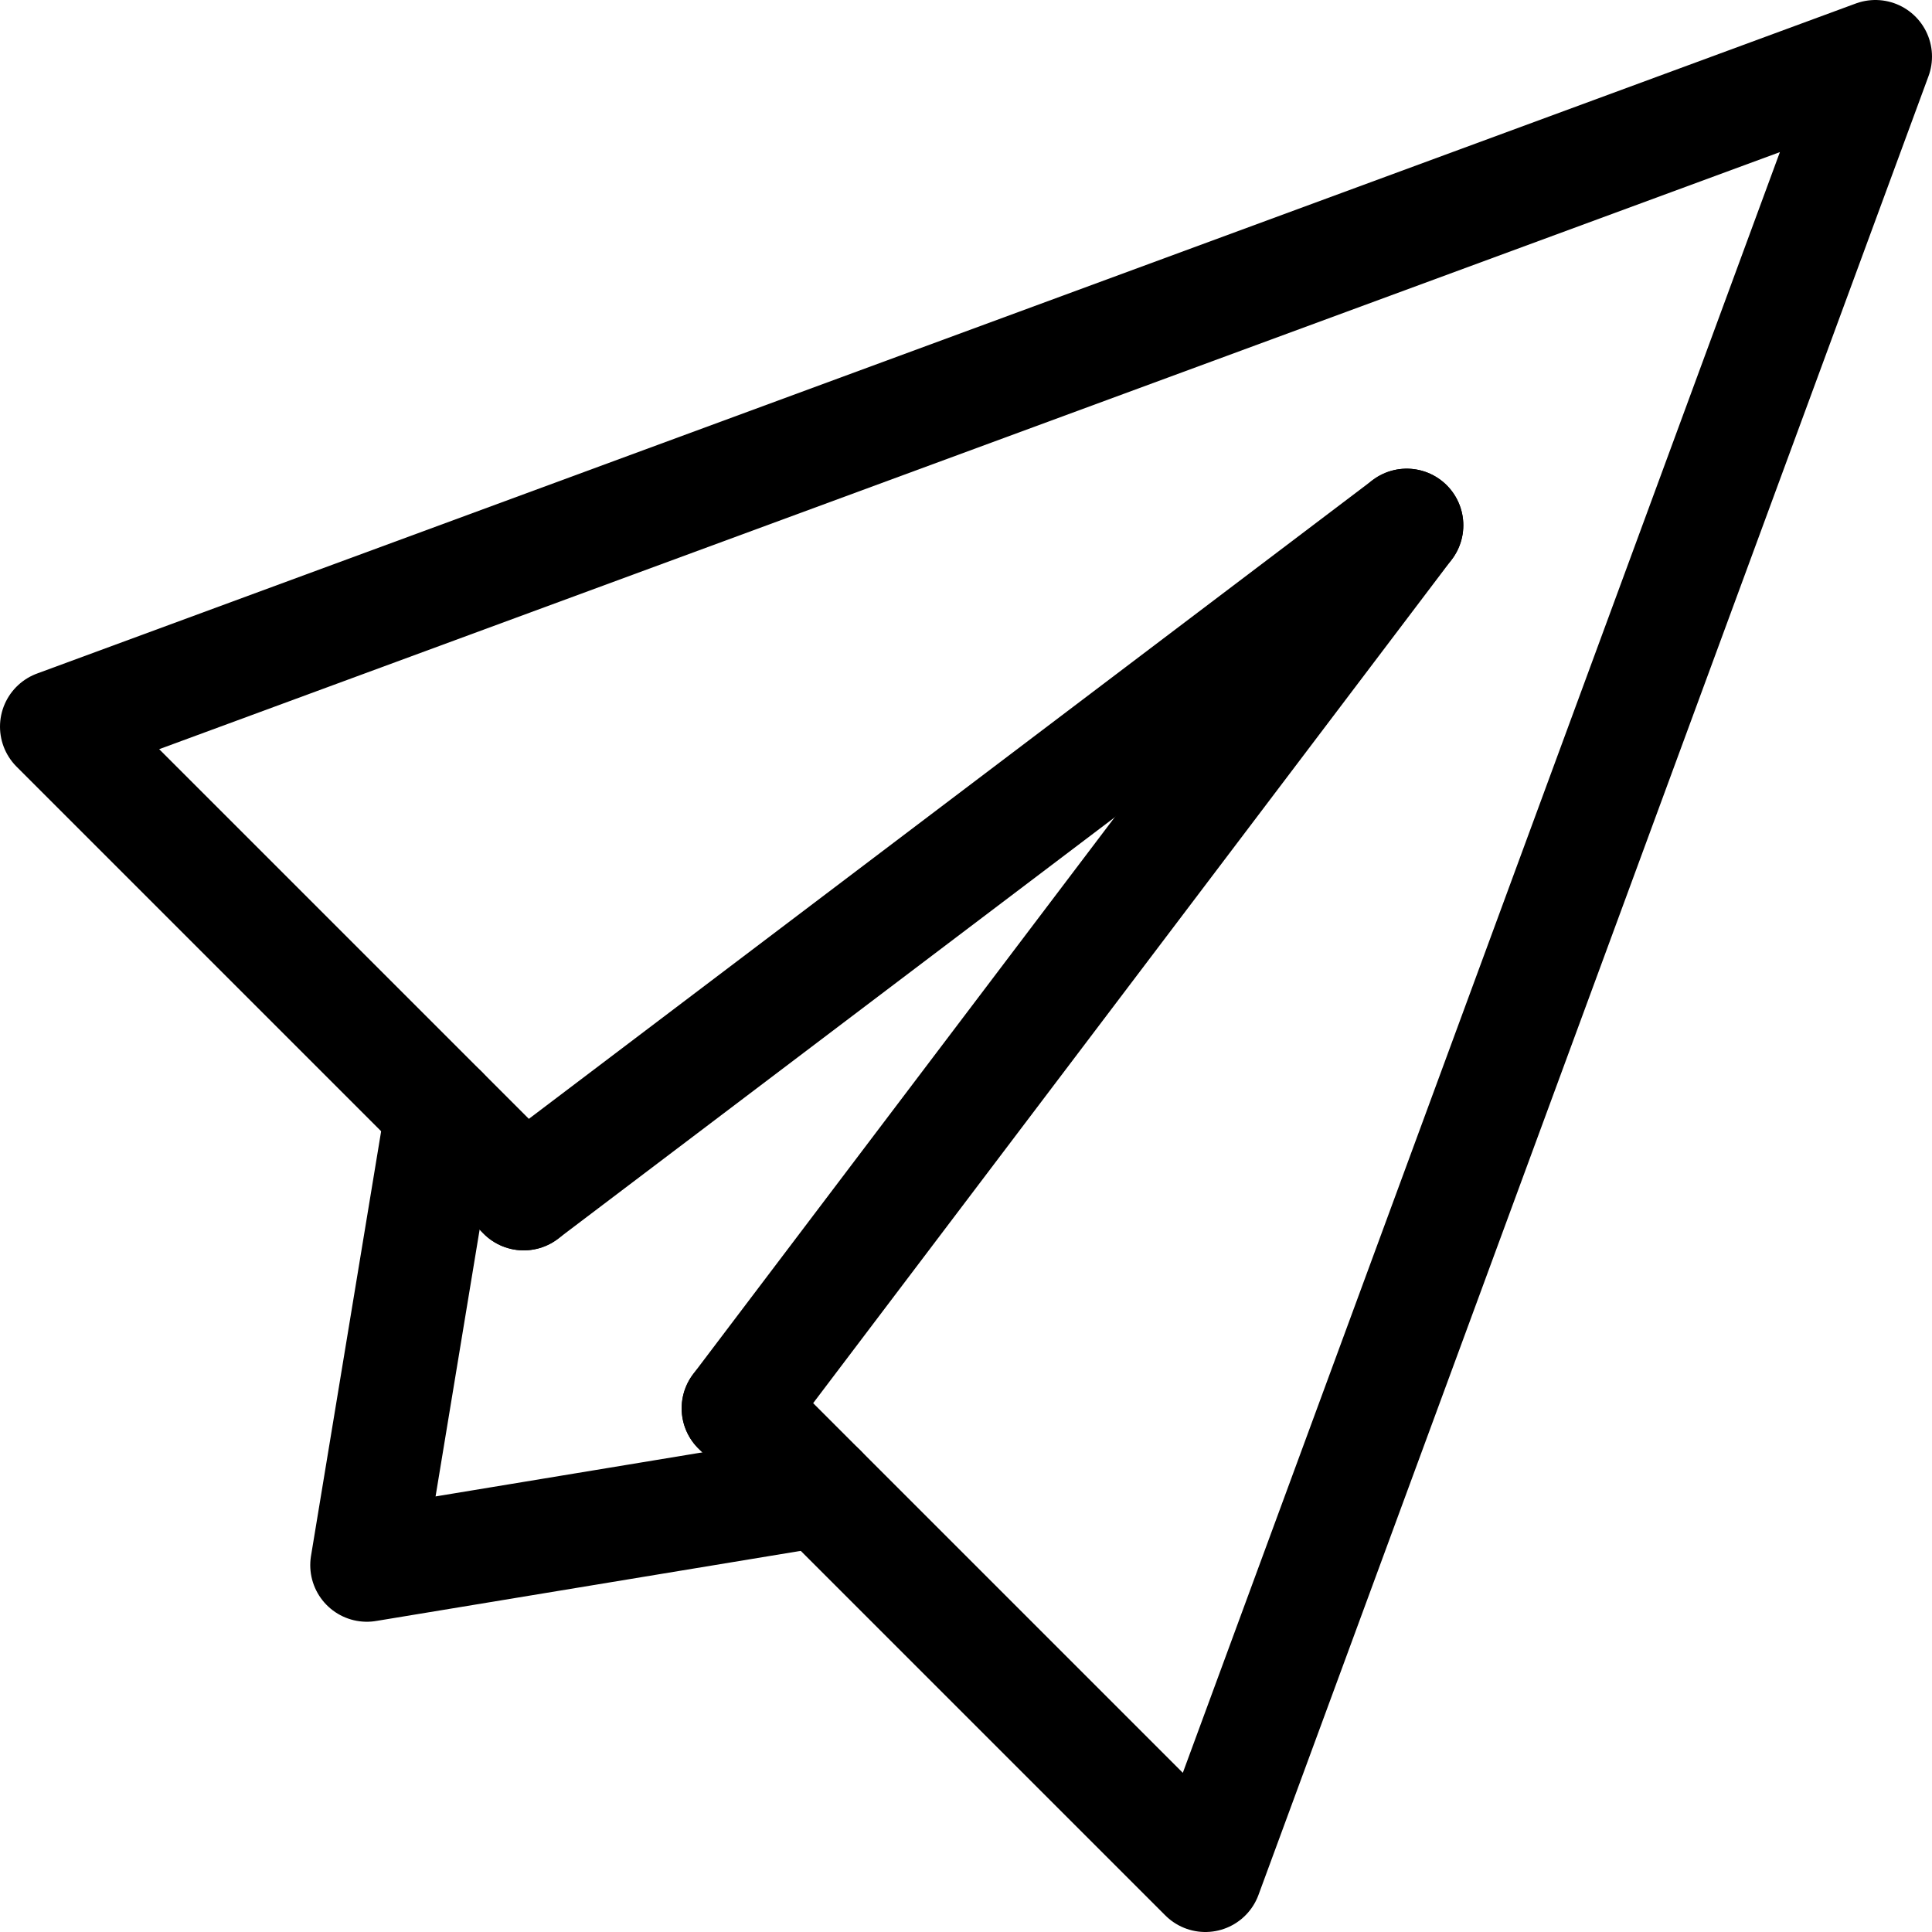
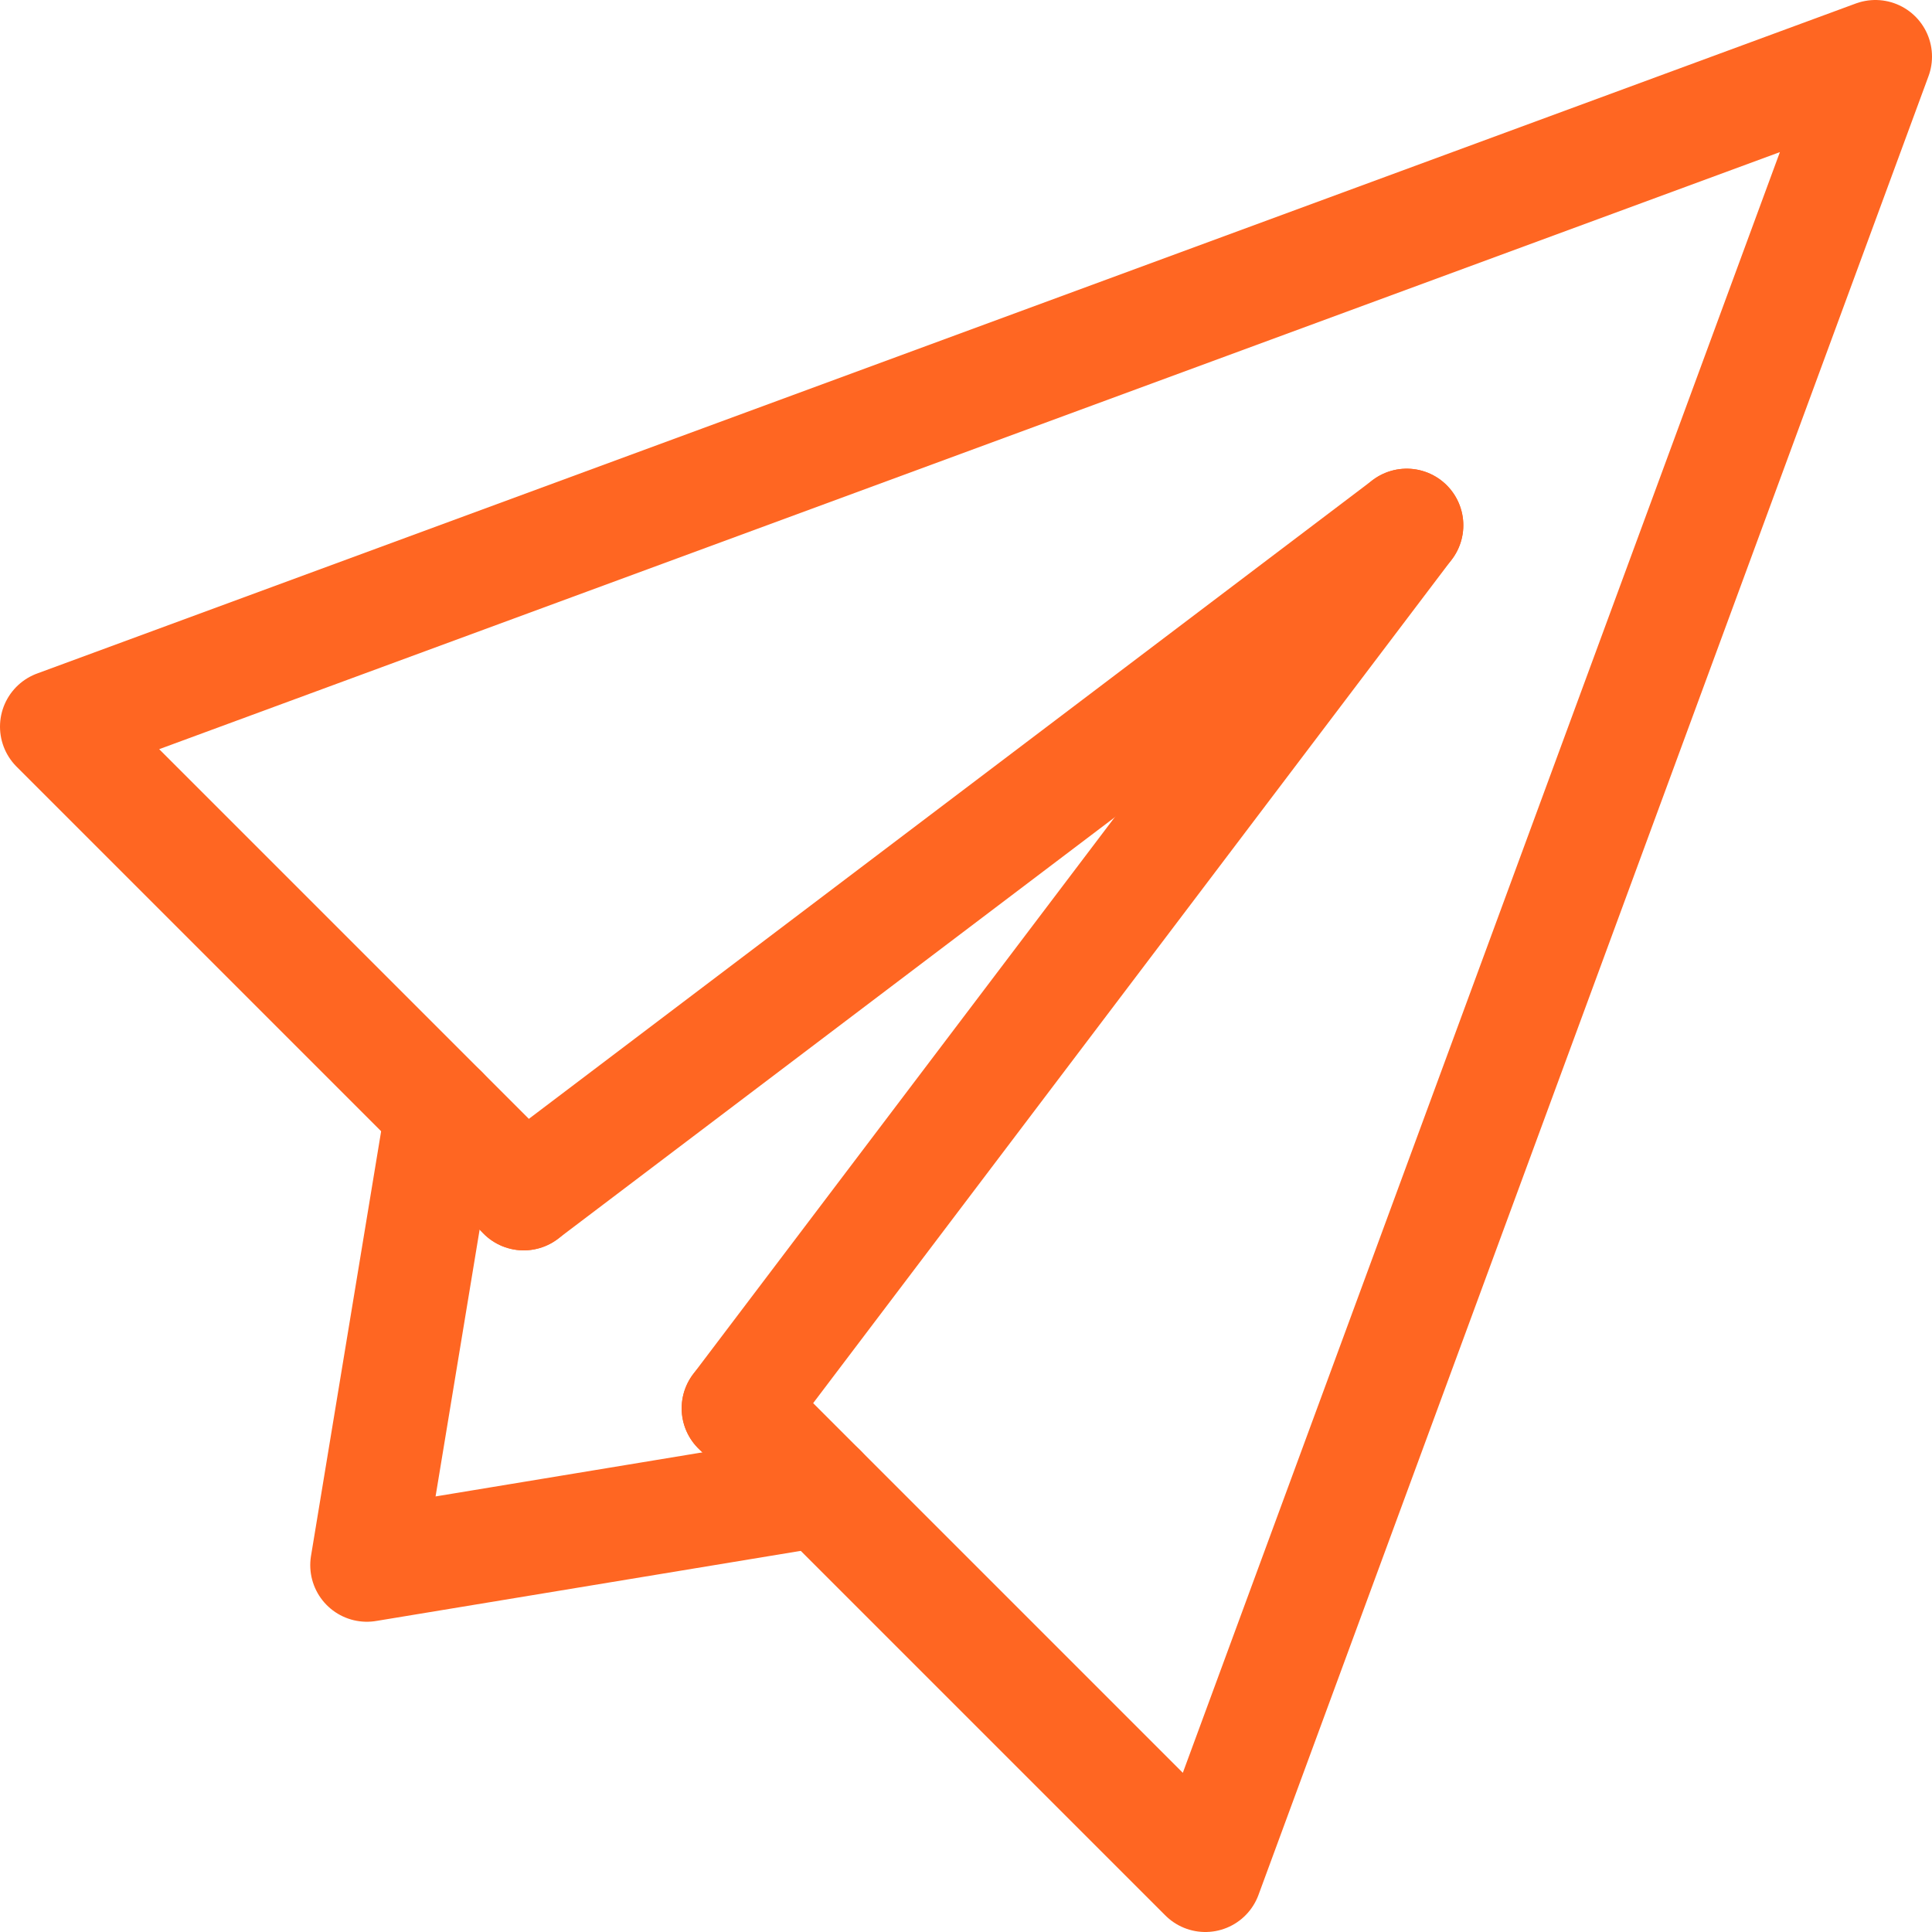
<svg xmlns="http://www.w3.org/2000/svg" height="682.667" viewBox="0 0 682.667 682.667" width="682.667">
-   <g style="fill:none;stroke:#000;stroke-width:30;stroke-linecap:round;stroke-linejoin:round;stroke-miterlimit:10">
-     <path d="m0 0 123.78-123.78 177.57 482-482-177.57 123.79-123.79" transform="matrix(1.333333 0 0 -1.333333 260.8665 497.6269)" />
-     <path d="m0 0-234.01-177.15" transform="matrix(1.333333 0 0 -1.333333 497.0599 185.6068)" />
-     <path d="m0 0-177.15-234.01" transform="matrix(1.333333 0 0 -1.333333 497.0599 185.6068)" />
-     <path d="m0 0-19.841-120.151 120.151 19.841" transform="matrix(1.333333 0 0 -1.333333 156.0807 392.8392)" />
+   <g fill="none">
+     <path d="m0 0h682.667v682.667h-682.667z" />
+     <g stroke="#f62" stroke-linecap="round" stroke-linejoin="round" stroke-miterlimit="10" stroke-width="40">
+       <path d="m260.867 497.627 165.04 165.04 236.76-642.667-642.667 236.76 165.053 165.054" />
+       <path d="m497.06 185.607-312.013 236.2" />
+       <path d="m497.06 185.607-236.2 312.013" />
+       <path d="m156.081 392.839-26.455 160.202 160.201-26.455" />
+     </g>
  </g>
</svg>
